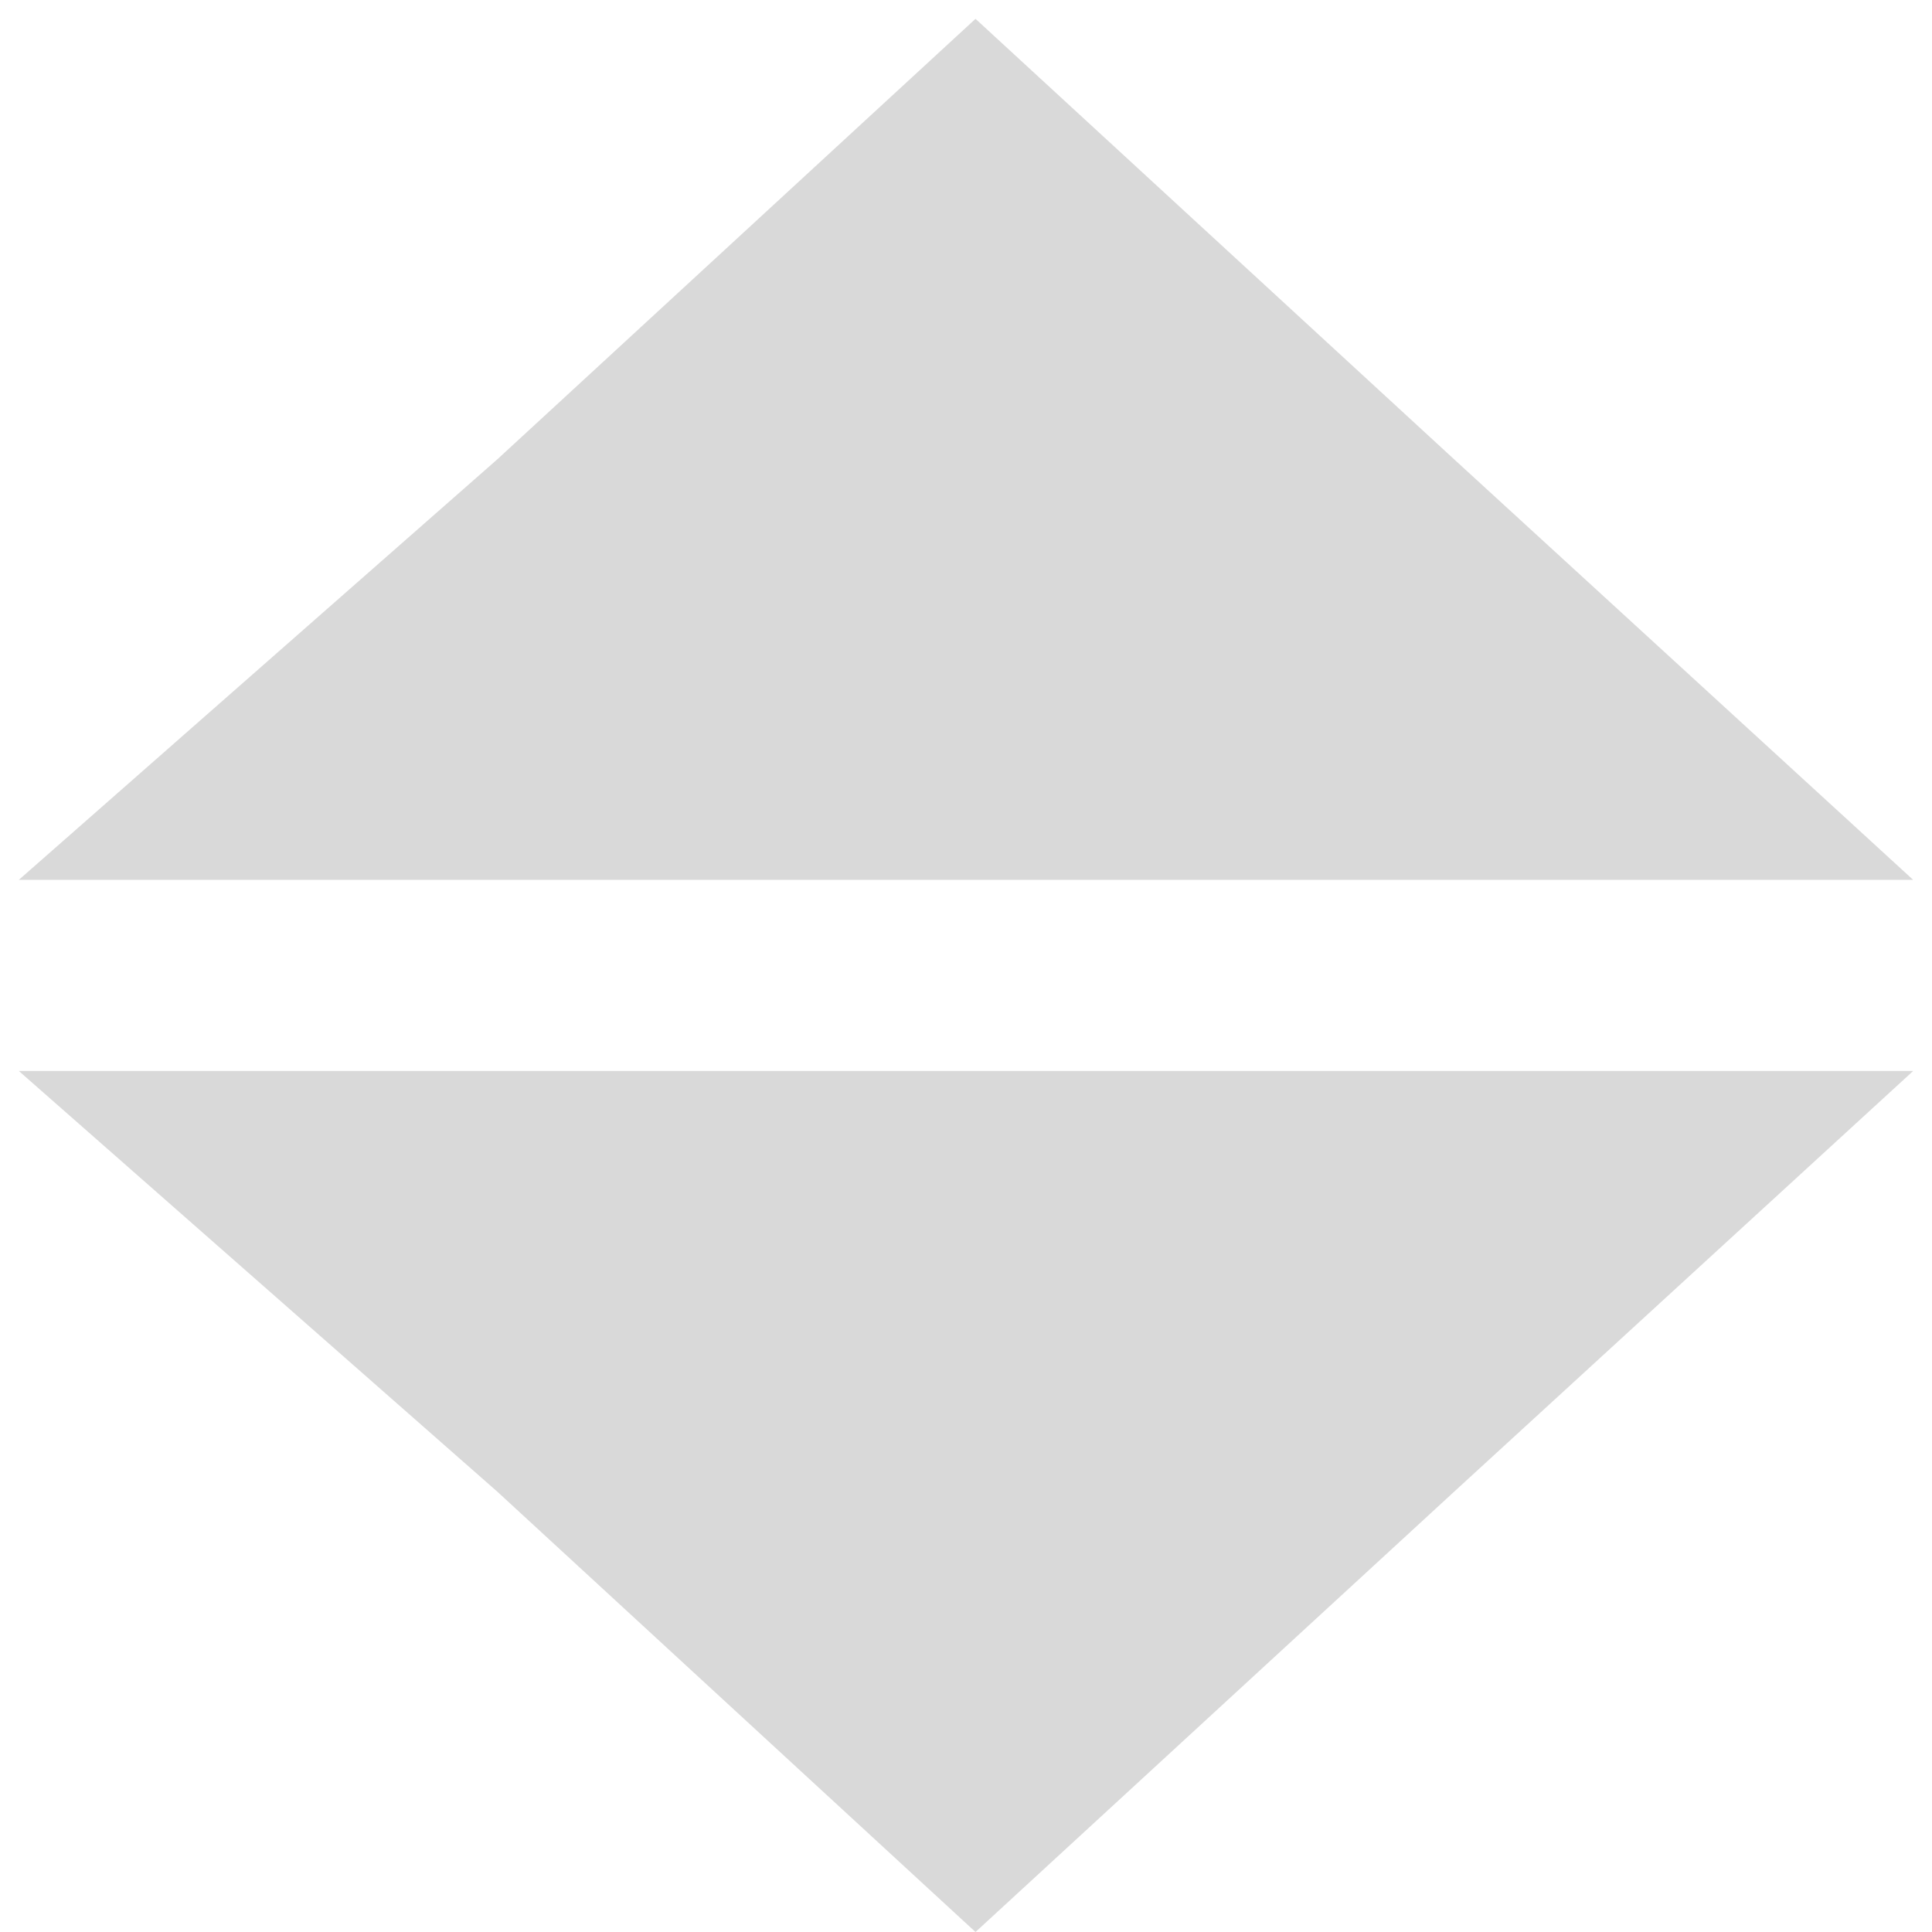
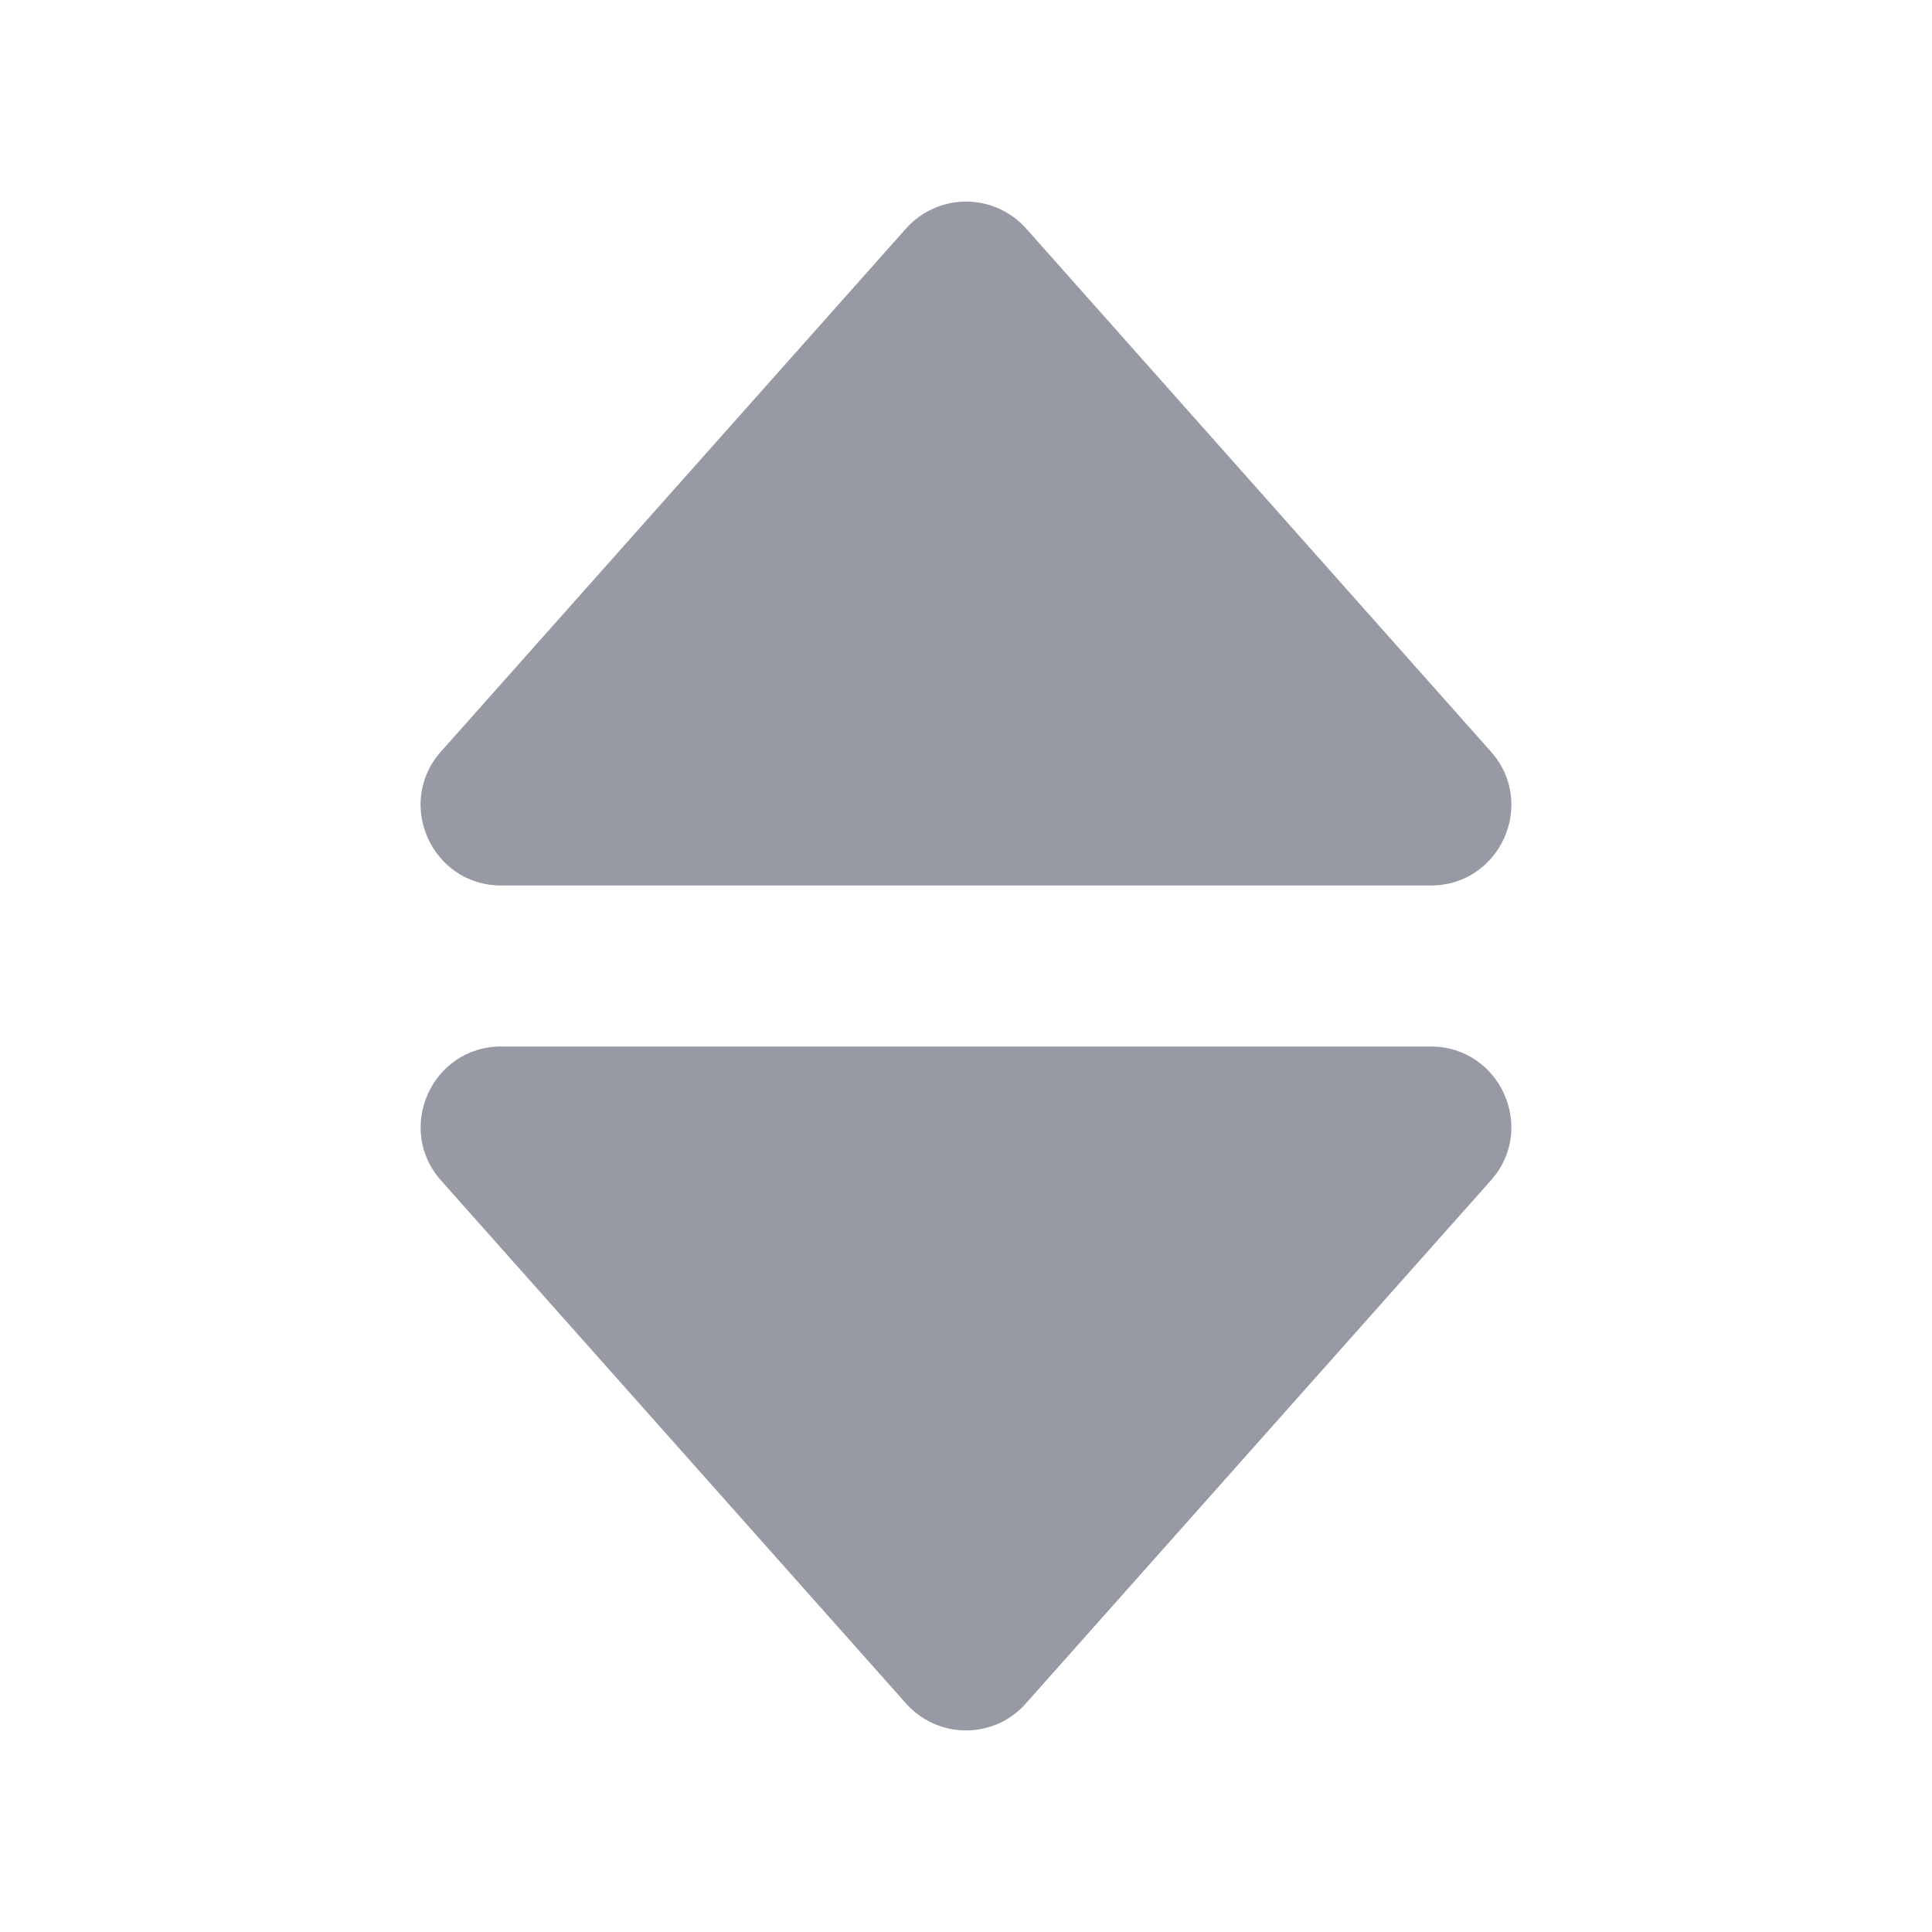
- <svg xmlns="http://www.w3.org/2000/svg" xmlns:xlink="http://www.w3.org/1999/xlink" width="12px" height="12px" viewBox="0 0 12 12" version="1.1">
-   <defs>
-     <filter id="alpha" filterUnits="objectBoundingBox" x="0%" y="0%" width="100%" height="100%">
-       <feColorMatrix type="matrix" in="SourceGraphic" values="0 0 0 0 1 0 0 0 0 1 0 0 0 0 1 0 0 0 1 0" />
-     </filter>
-     <mask id="mask0">
-       <g filter="url(#alpha)">
-         <rect x="0" y="0" width="12" height="12" style="fill:rgb(0%,0%,0%);fill-opacity:0.302;stroke:none;" />
-       </g>
-     </mask>
-     <clipPath id="clip1">
-       <rect x="0" y="0" width="12" height="12" />
-     </clipPath>
-     <g id="surface5" clip-path="url(#clip1)">
-       <path style=" stroke:none;fill-rule:nonzero;fill:rgb(50.196%,50.196%,50.196%);fill-opacity:1;" d="M 6.059 0.117 L 9.031 2.852 L 11.883 5.465 L 0.117 5.465 L 3.09 2.852 Z M 6.059 12 L 9.031 9.266 L 11.883 6.652 L 0.117 6.652 L 3.09 9.266 Z M 6.059 12 " />
-     </g>
-   </defs>
-   <g id="surface1">
-     <use xlink:href="#surface5" mask="url(#mask0)" />
-   </g>
+ <svg xmlns="http://www.w3.org/2000/svg" width="12" height="12" viewBox="0 0 12 12" fill="none">
+   <path d="M3.113 5.5H8.887C9.318 5.5 9.547 4.99 9.26 4.668L6.374 1.42C6.327 1.367 6.27 1.325 6.205 1.296C6.141 1.267 6.071 1.252 6 1.252C5.93 1.252 5.86 1.267 5.796 1.296C5.731 1.325 5.674 1.367 5.627 1.42L2.739 4.668C2.453 4.99 2.682 5.5 3.113 5.5ZM5.626 10.579C5.673 10.632 5.731 10.675 5.795 10.704C5.86 10.733 5.929 10.748 6 10.748C6.071 10.748 6.14 10.733 6.205 10.704C6.269 10.675 6.327 10.632 6.373 10.579L9.26 7.332C9.547 7.01 9.318 6.5 8.886 6.5H3.113C2.682 6.5 2.453 7.01 2.74 7.333L5.626 10.579Z" fill="#979AA4" />
</svg>
